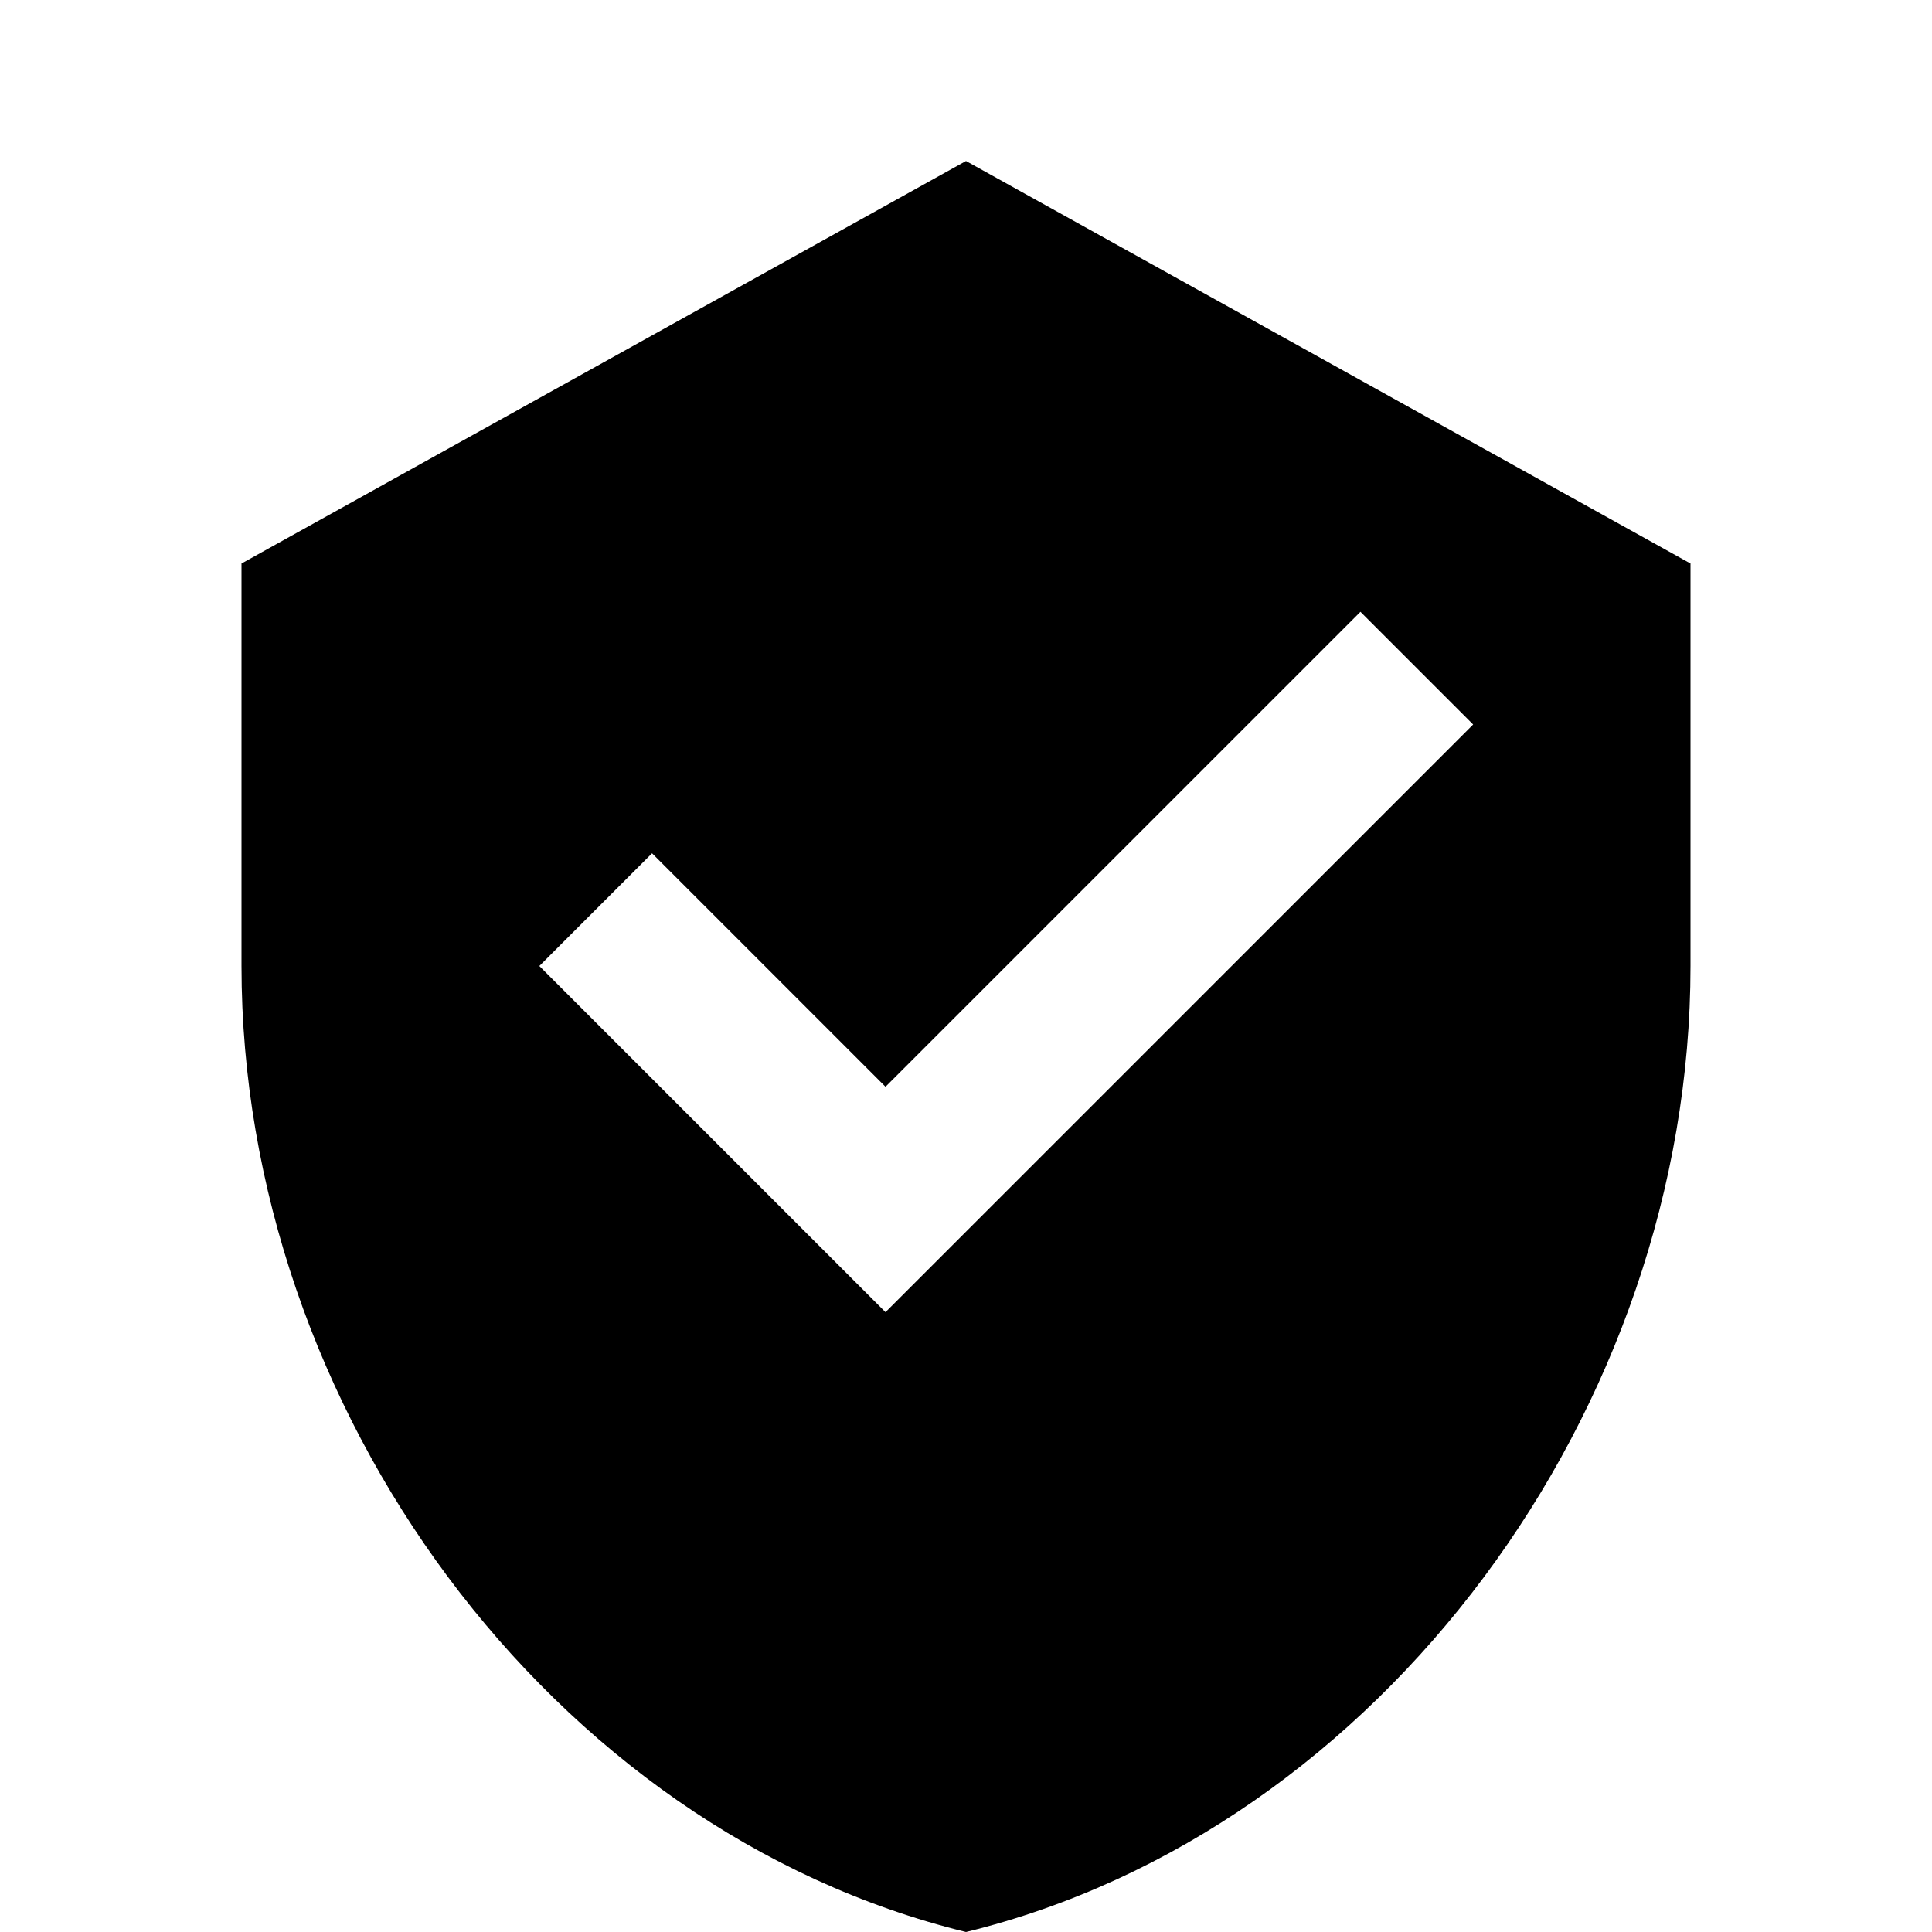
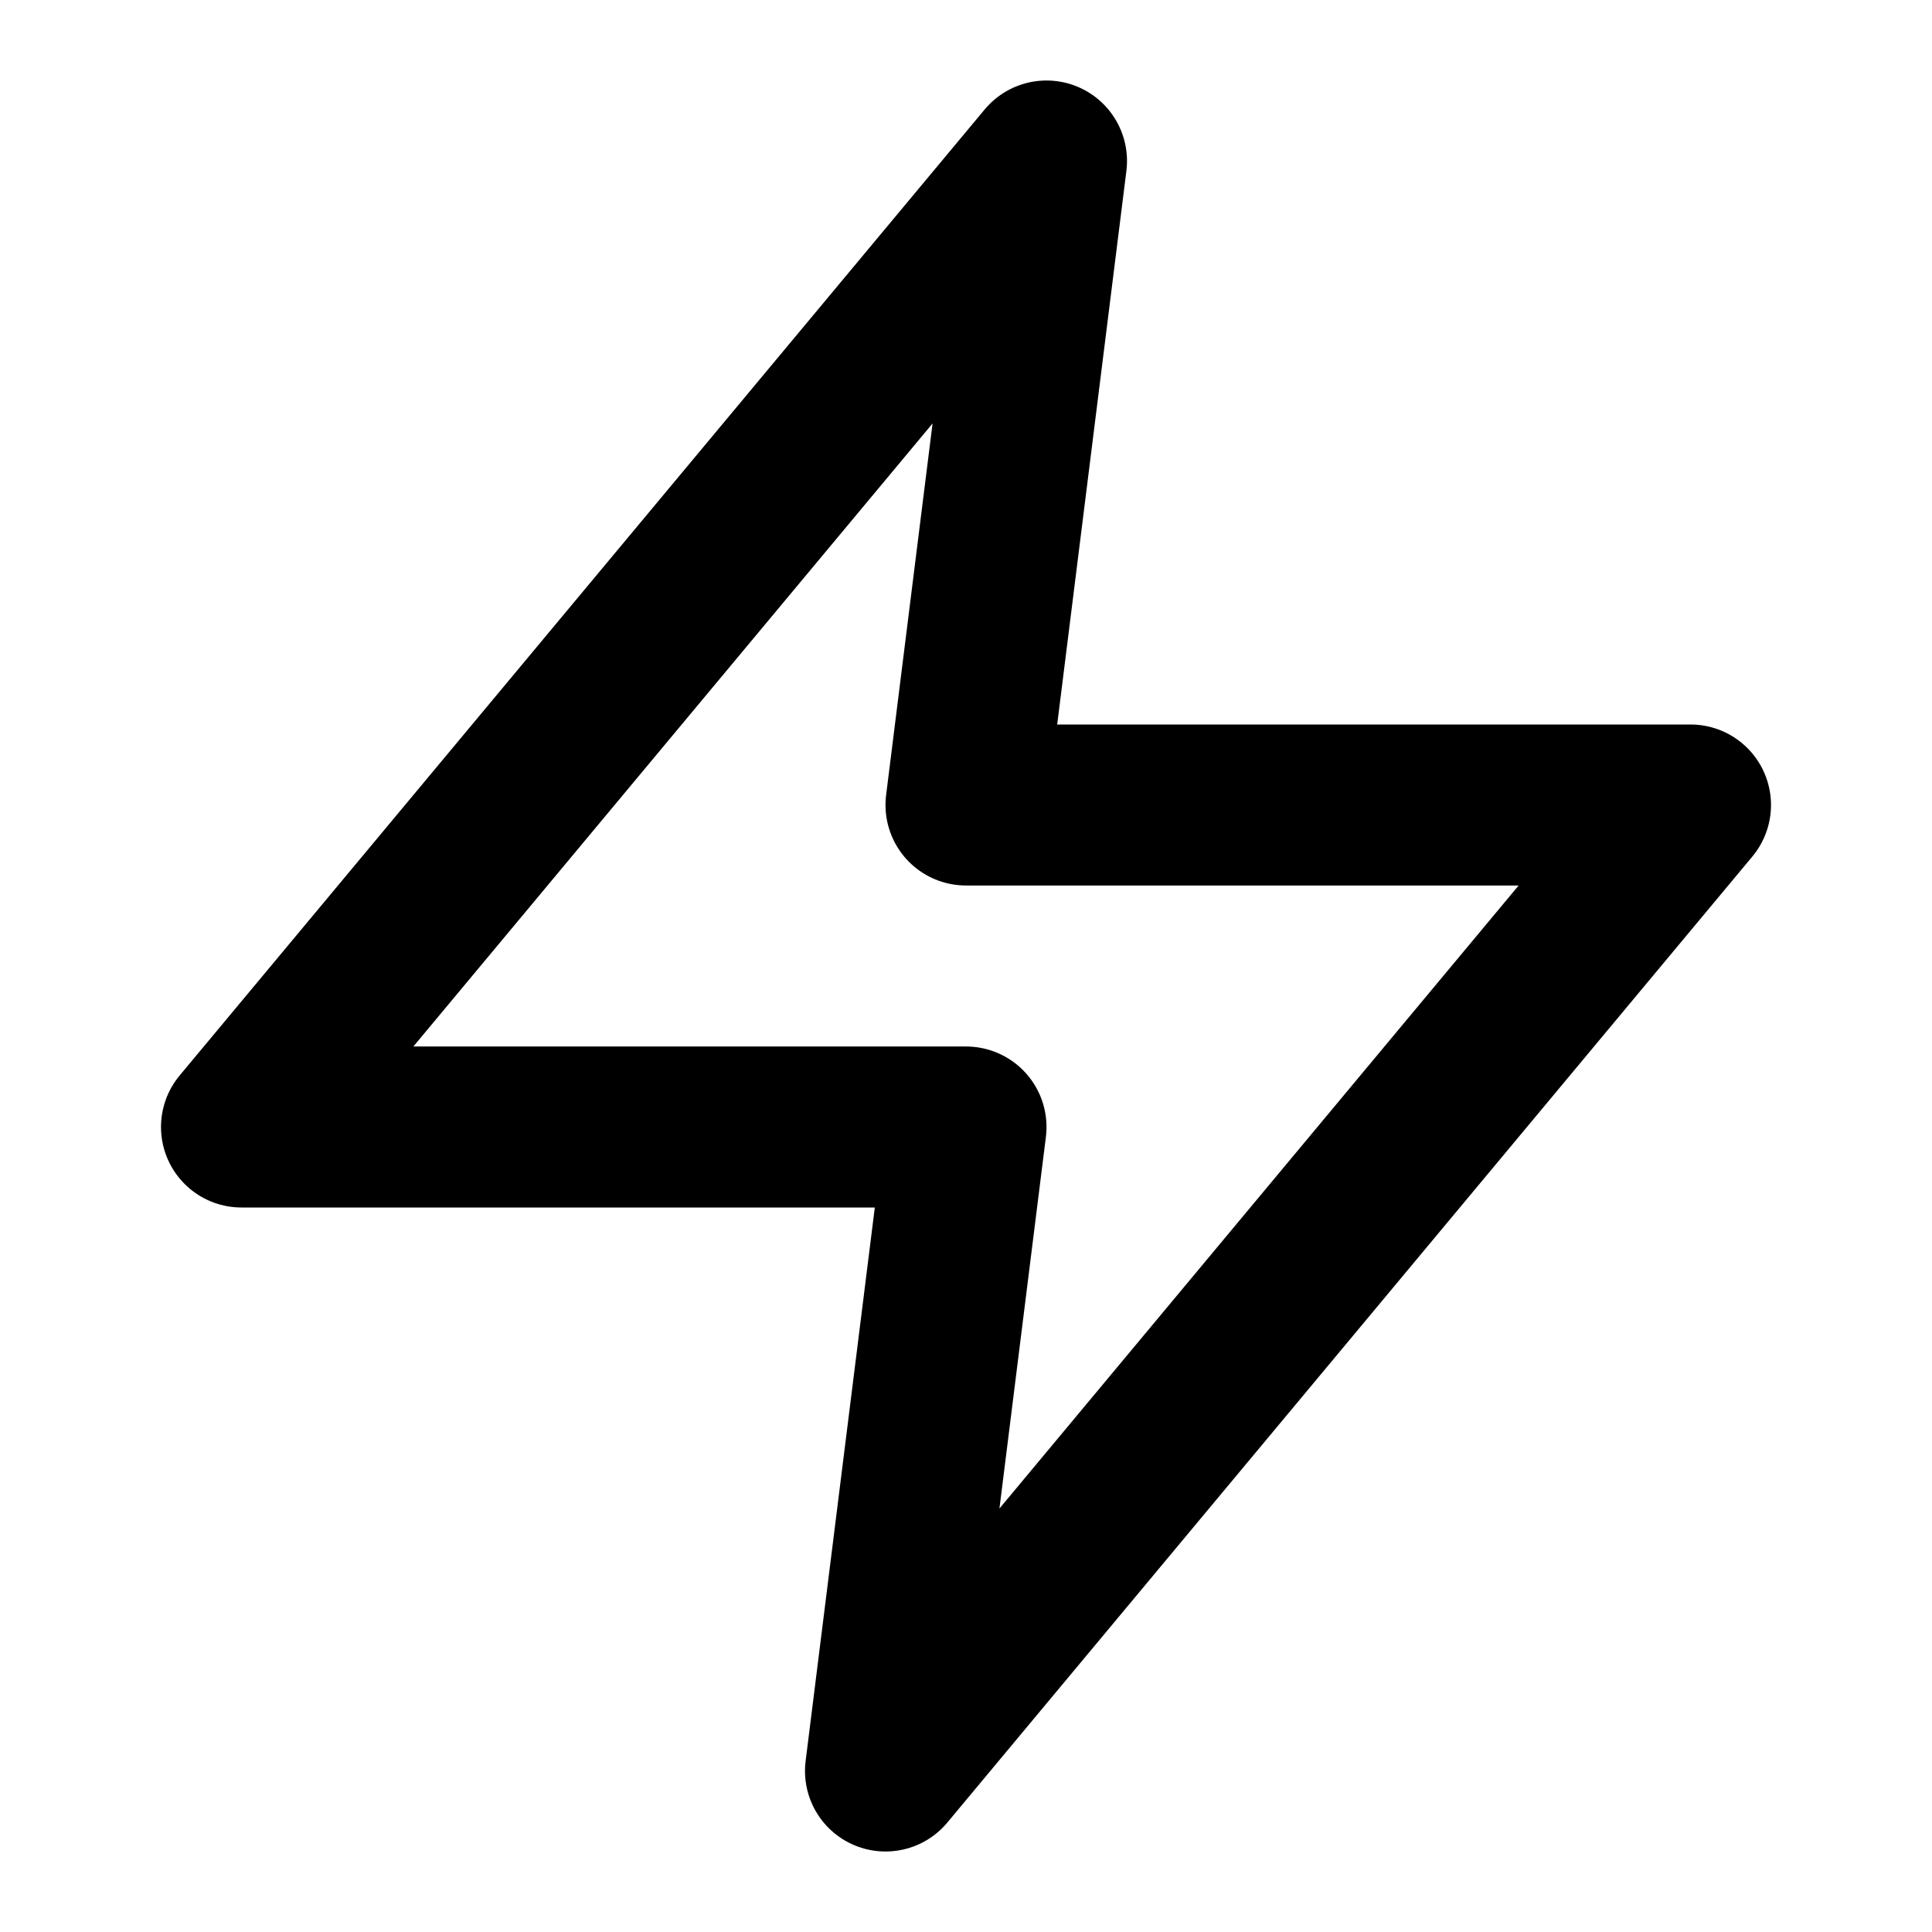
- <svg xmlns="http://www.w3.org/2000/svg" viewBox="0 0 24 24" fill="currentColor">
-   <path d="M12 2L3 7v5c0 5.5 3.84 10.74 9 12 5.16-1.26 9-6.5 9-12V7l-9-5zm-1 14.3l-4.3-4.3 1.4-1.4L11 13.5l5.9-5.9 1.4 1.4L11 16.3z" />
+ <svg xmlns="http://www.w3.org/2000/svg" viewBox="0 0 24 24" fill="none" stroke="currentColor" stroke-width="2" stroke-linecap="round" stroke-linejoin="round">
+   <polygon points="13 2 3 14 12 14 11 22 21 10 12 10 13 2" />
</svg>
